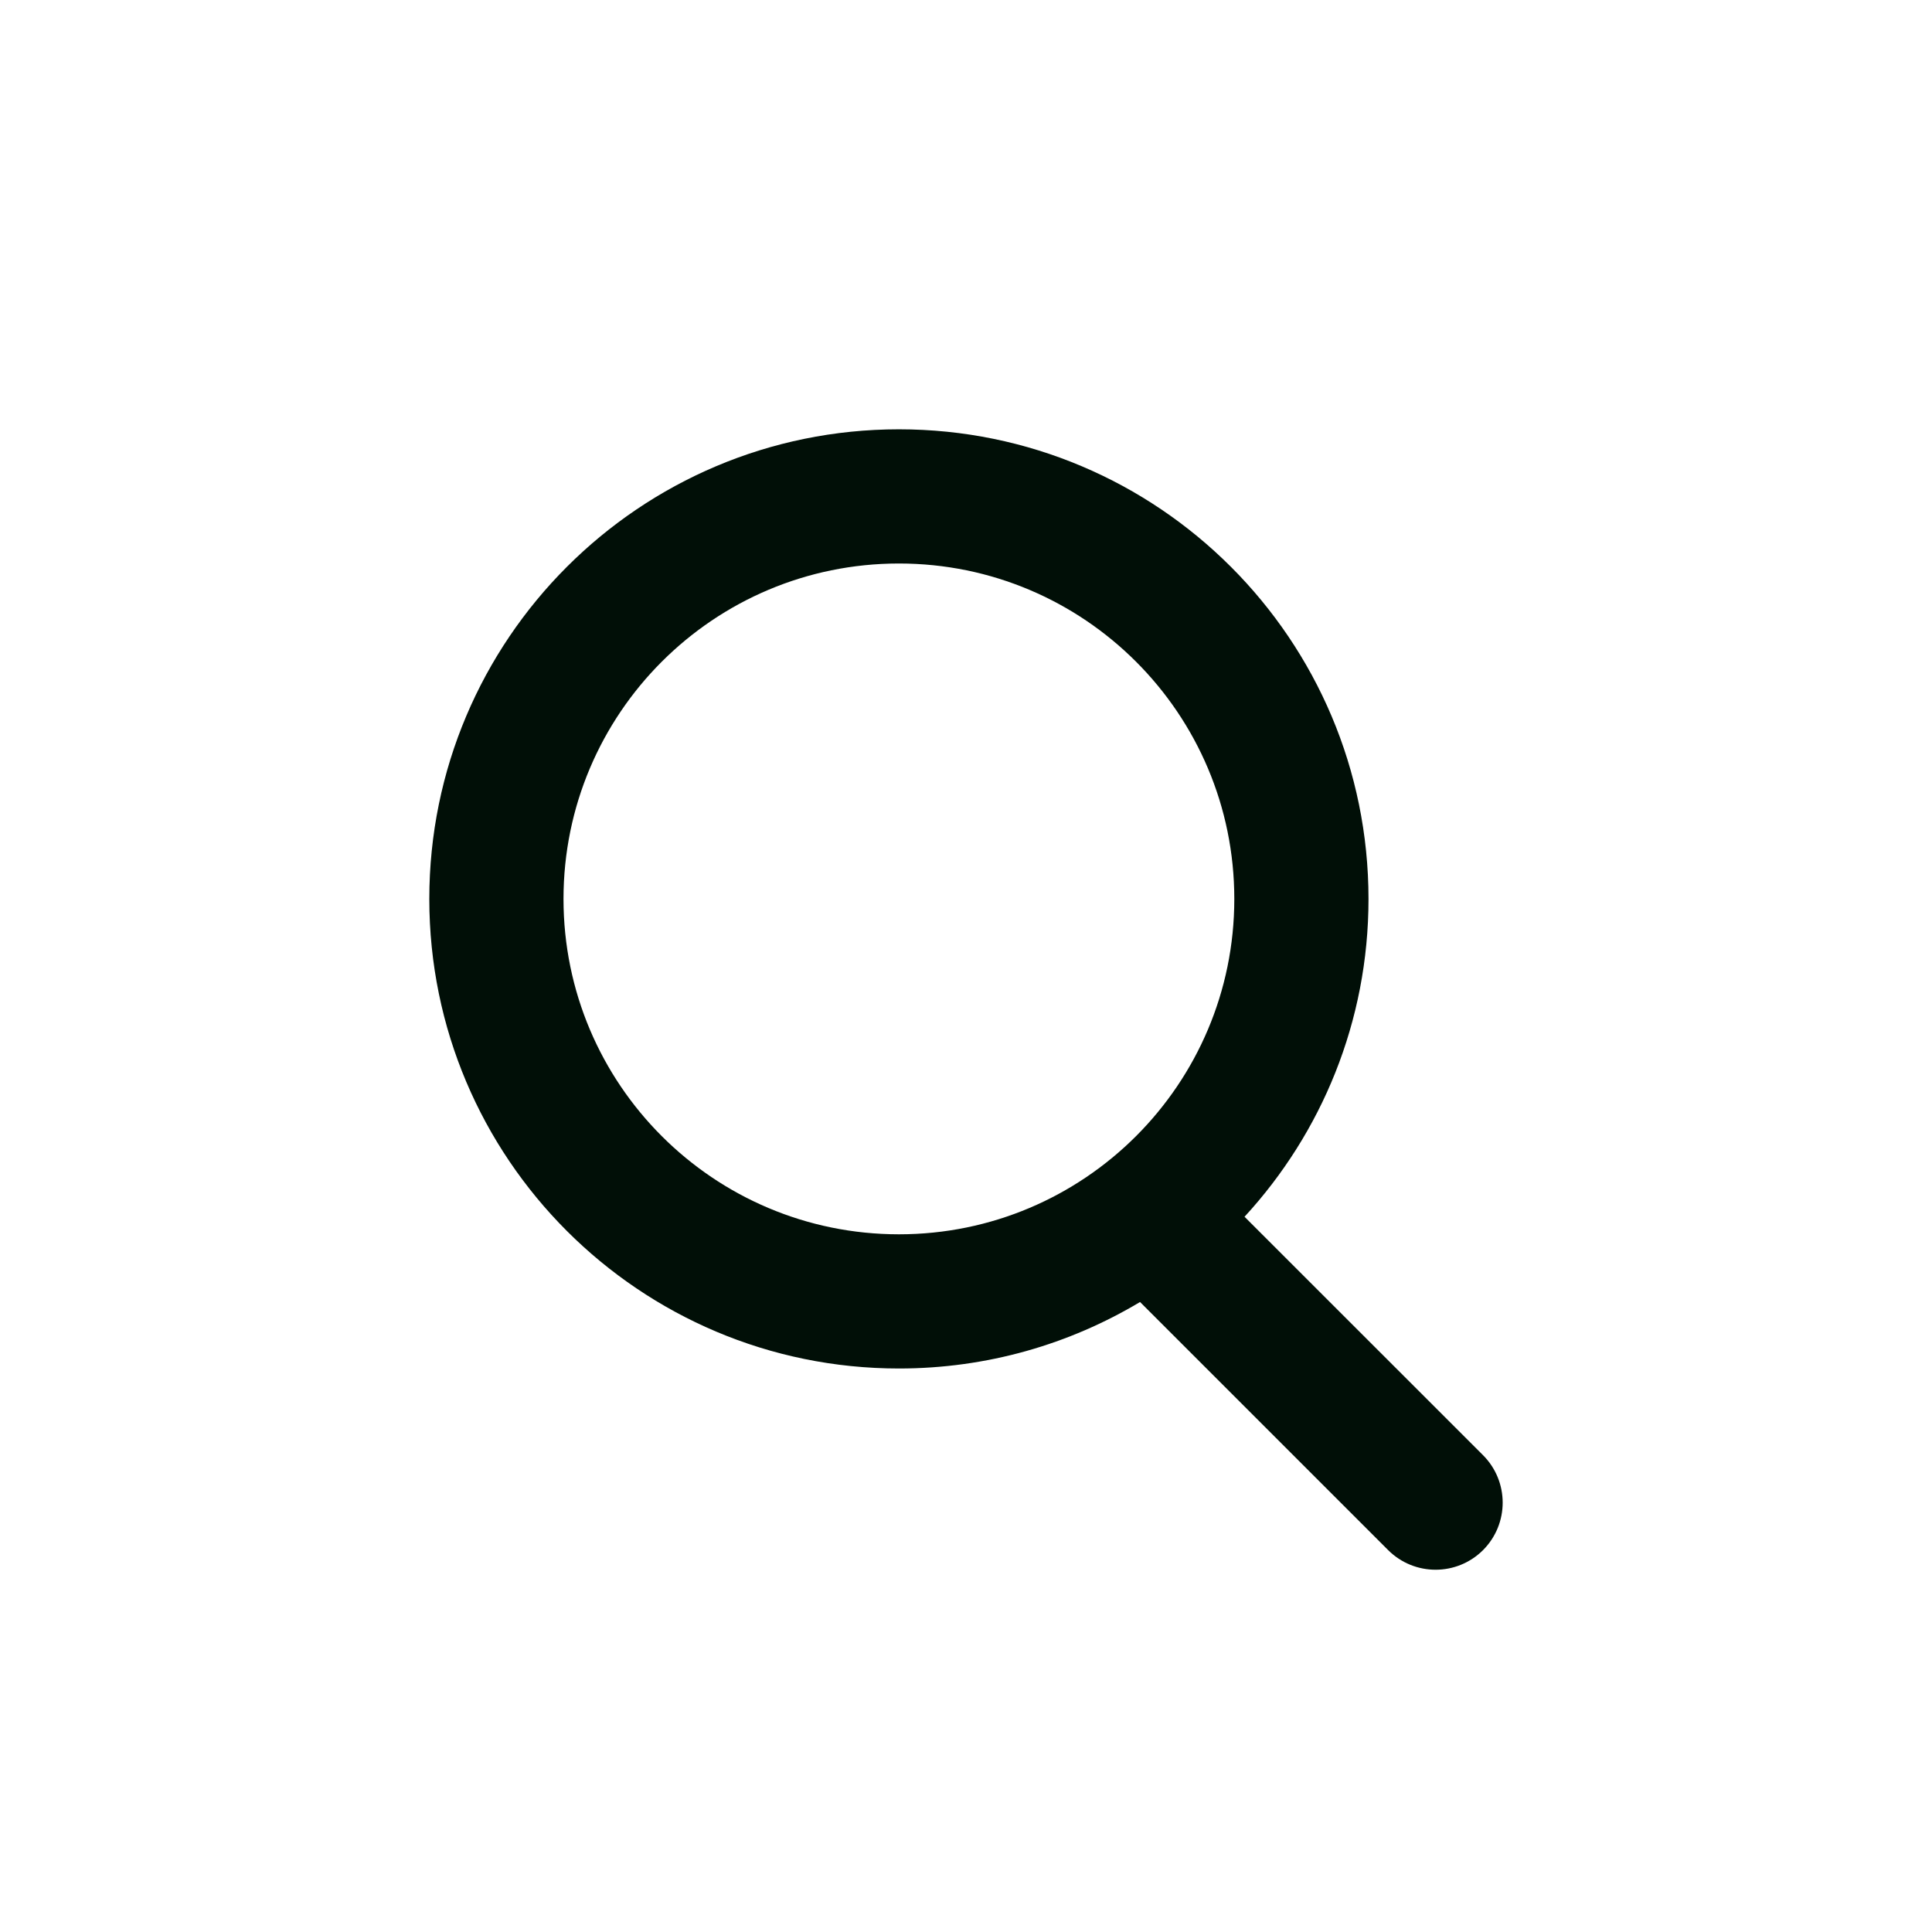
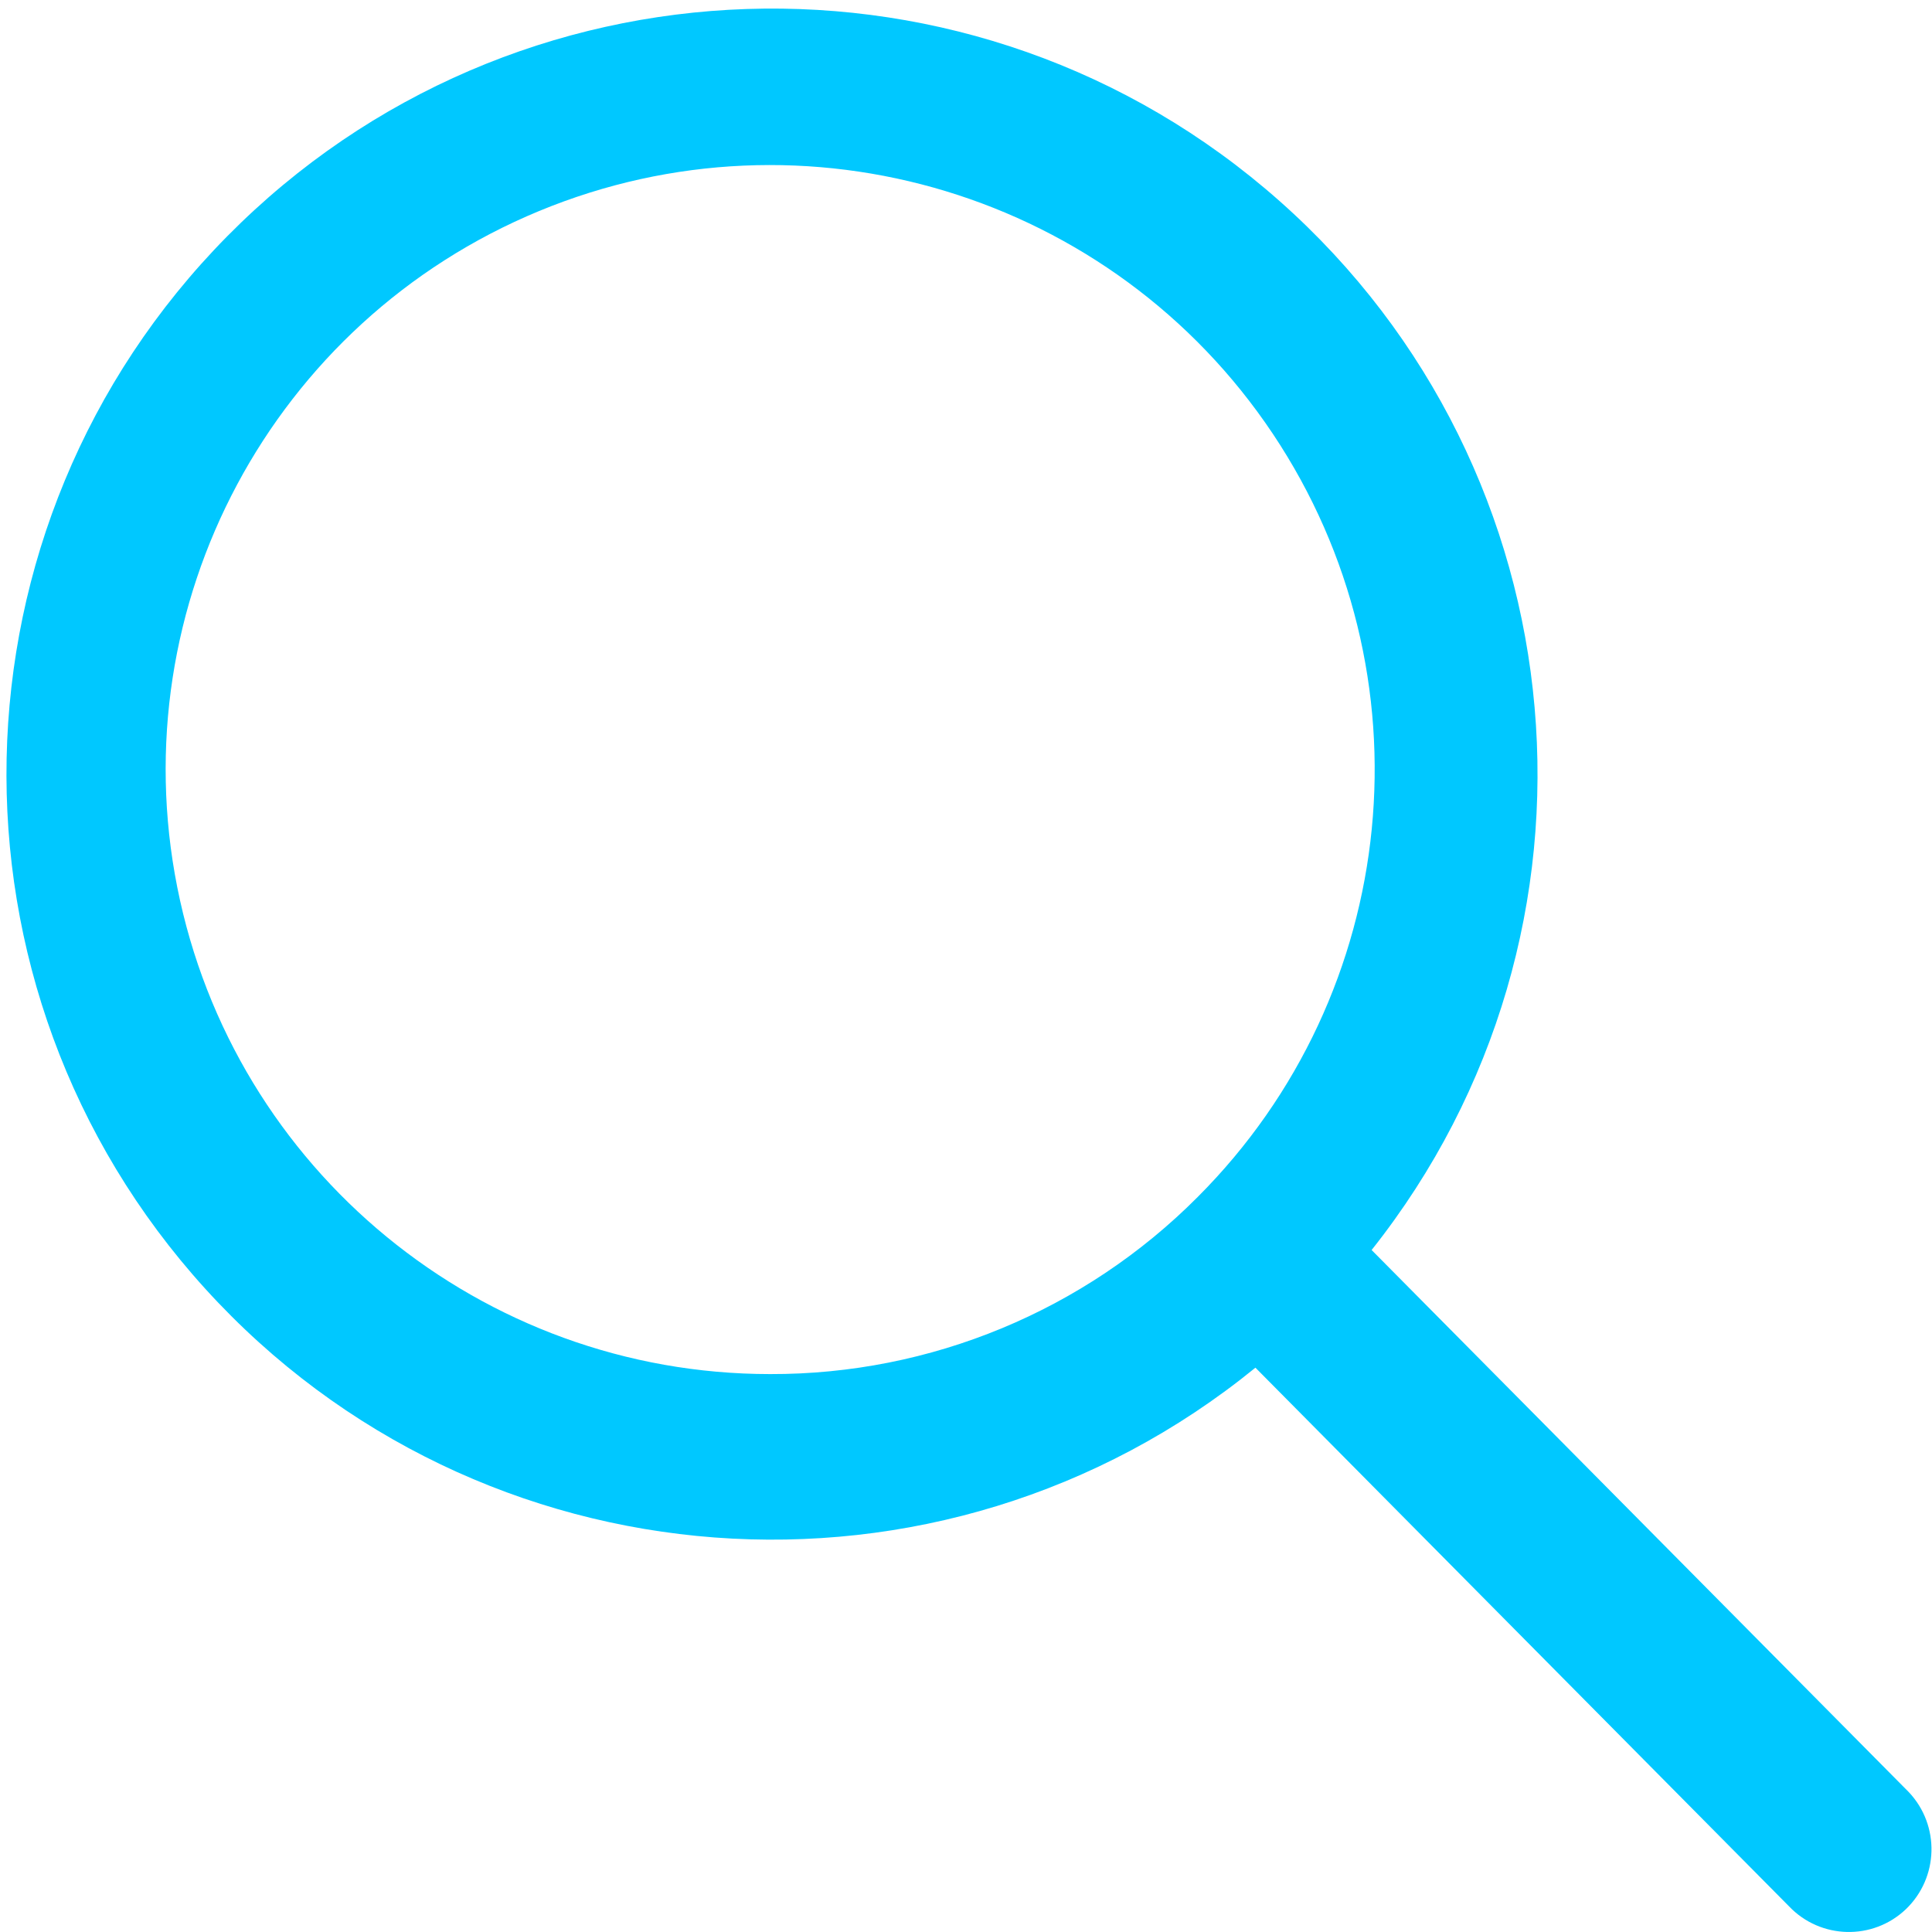
- <svg xmlns="http://www.w3.org/2000/svg" width="24" height="24" viewBox="0 0 24 24" fill="none">
-   <path fill-rule="evenodd" clip-rule="evenodd" d="M11.167 17C7.945 17 5.333 14.388 5.333 11.167C5.333 7.945 7.945 5.333 11.167 5.333C14.388 5.333 17 7.945 17 11.167C17 12.69 16.416 14.076 15.46 15.115L18.423 18.077C18.748 18.403 18.748 18.93 18.423 19.256C18.097 19.581 17.57 19.581 17.244 19.256L14.162 16.174C13.286 16.698 12.262 17 11.167 17ZM11.167 15.333C13.468 15.333 15.333 13.468 15.333 11.167C15.333 8.865 13.468 7 11.167 7C8.865 7 7 8.865 7 11.167C7 13.468 8.865 15.333 11.167 15.333Z" fill="#010F07" />
+ <svg xmlns="http://www.w3.org/2000/svg" width="15.676" height="15.68" viewBox="0 0 15.676 15.68">
+   <path id="Icon_ionic-ios-search" data-name="Icon ionic-ios-search" d="M19.992,19.038l-4.36-4.4a6.213,6.213,0,1,0-.943.955l4.331,4.372a.671.671,0,0,0,.947.024A.675.675,0,0,0,19.992,19.038ZM10.75,15.645a4.906,4.906,0,1,1,3.47-1.437A4.876,4.876,0,0,1,10.75,15.645Z" transform="translate(-4.5 -4.493)" fill="#00c8ff" />
</svg>
